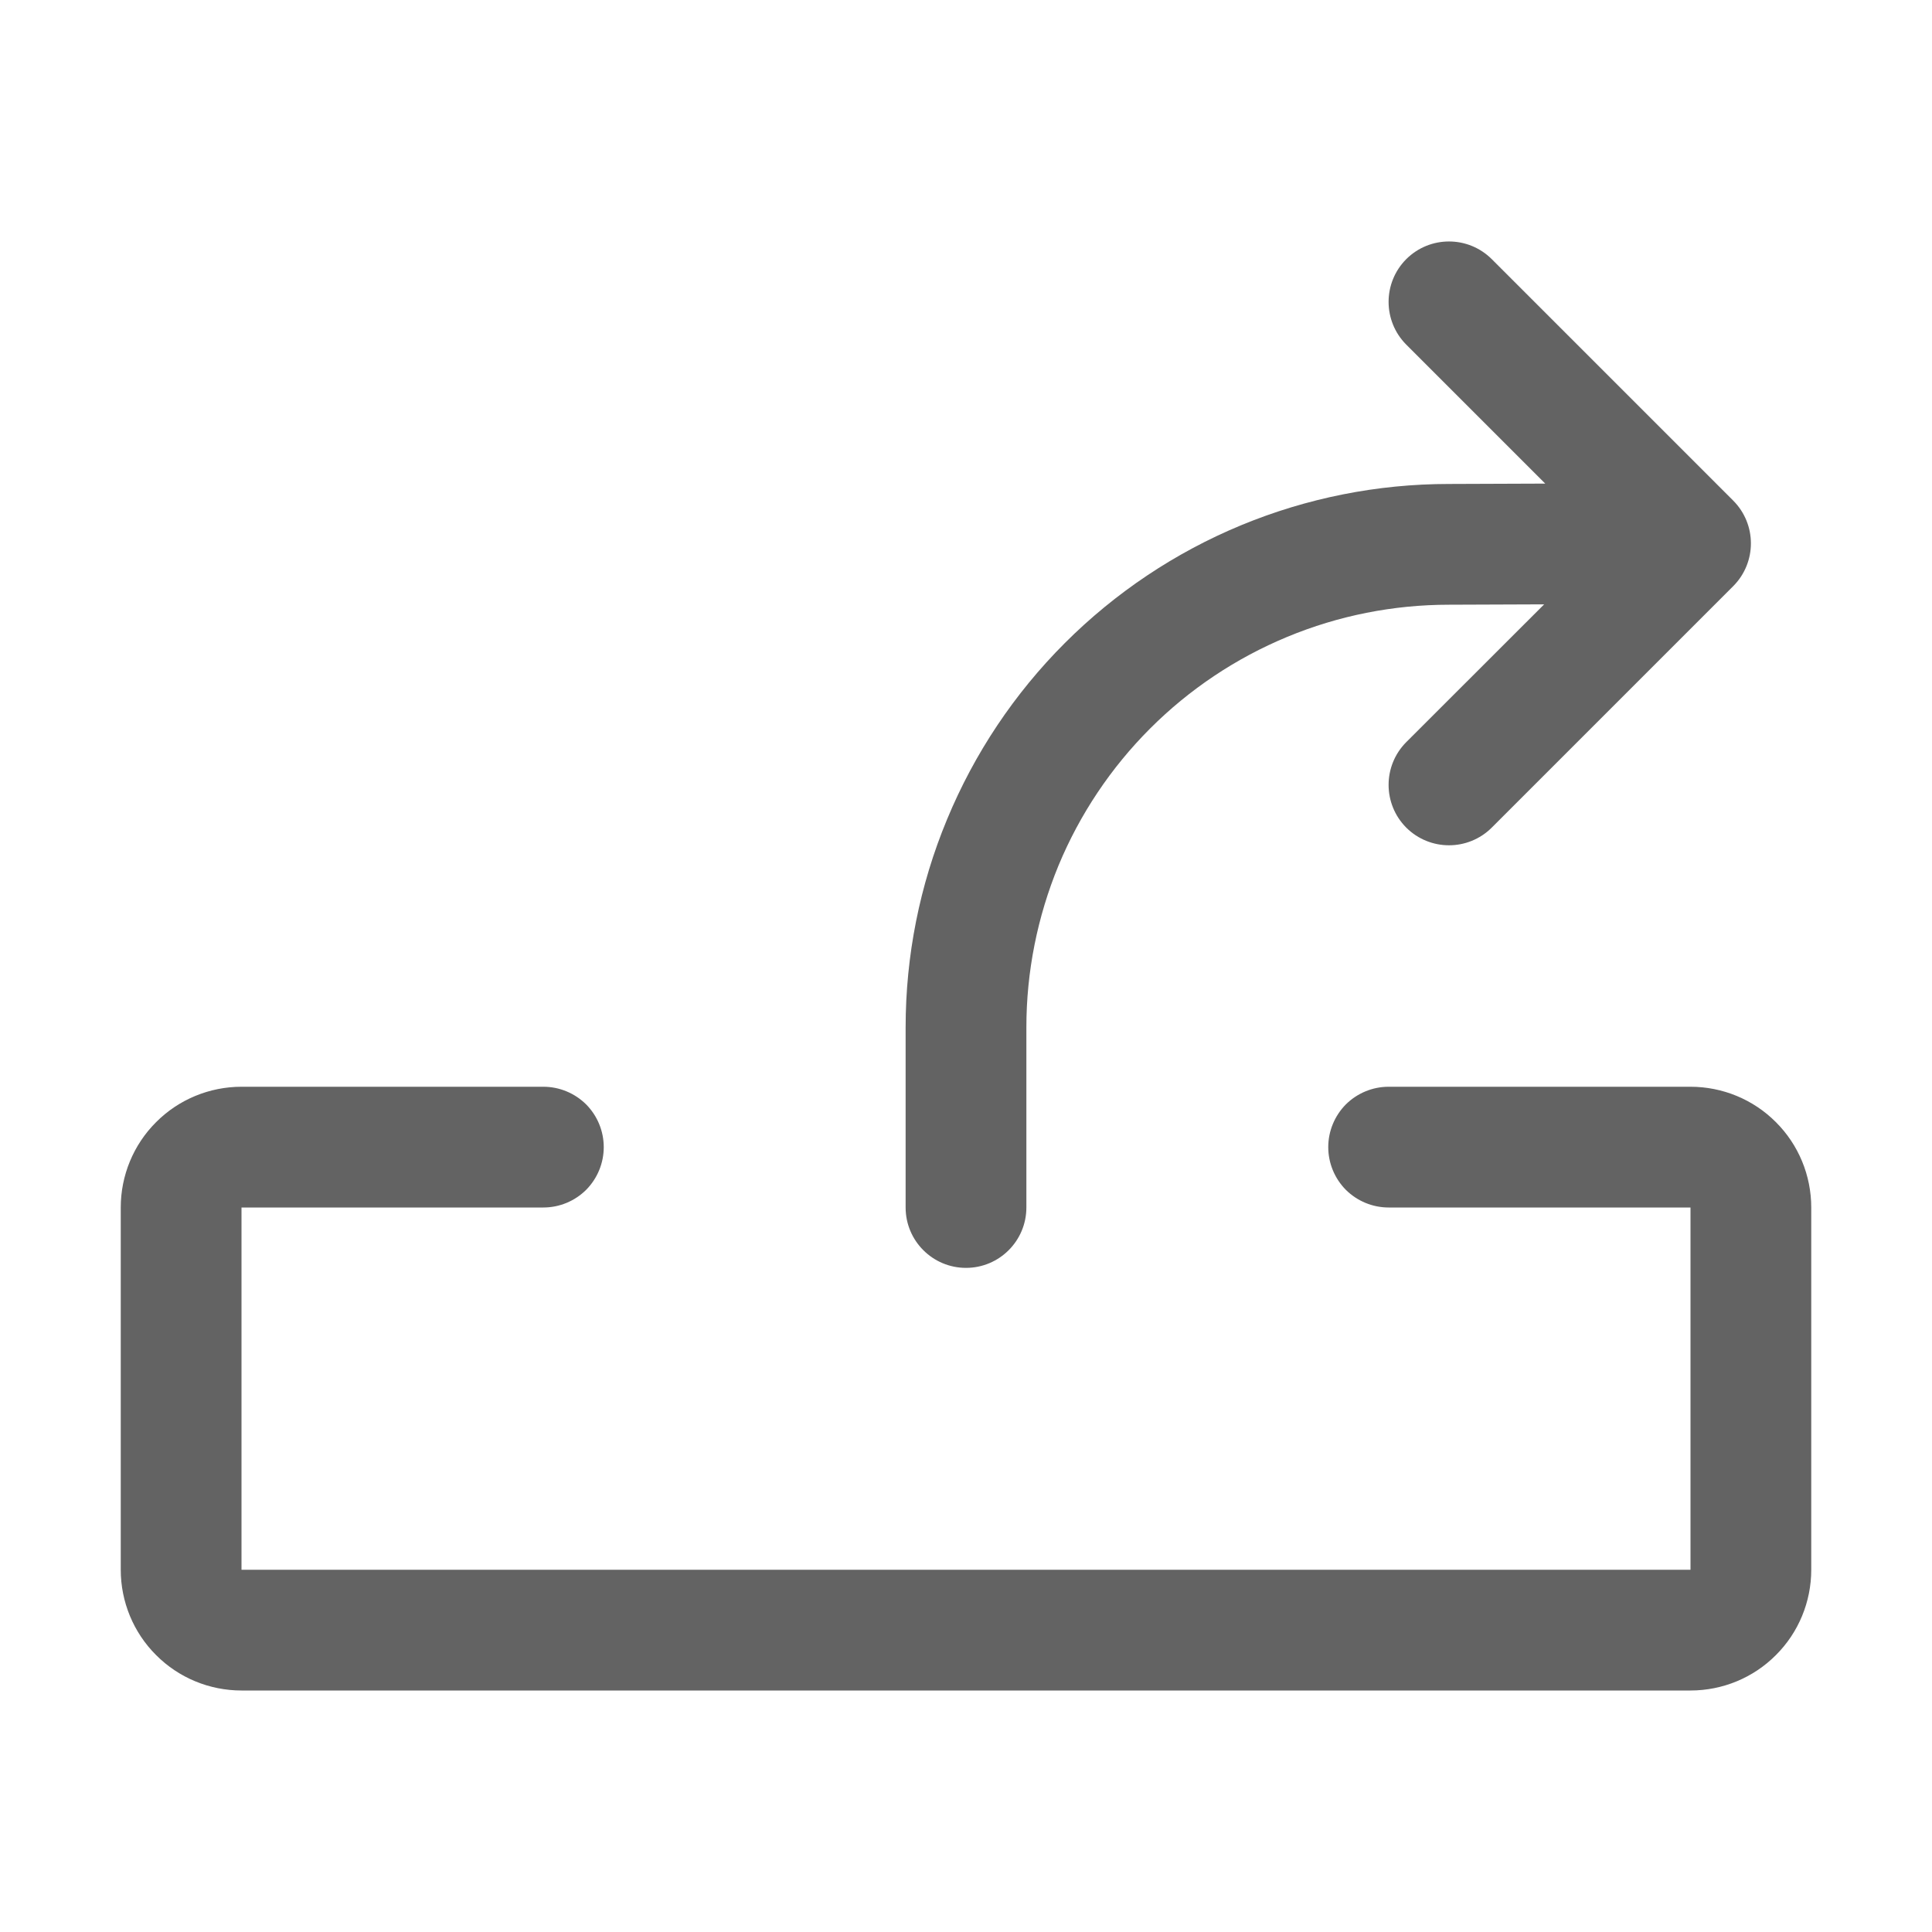
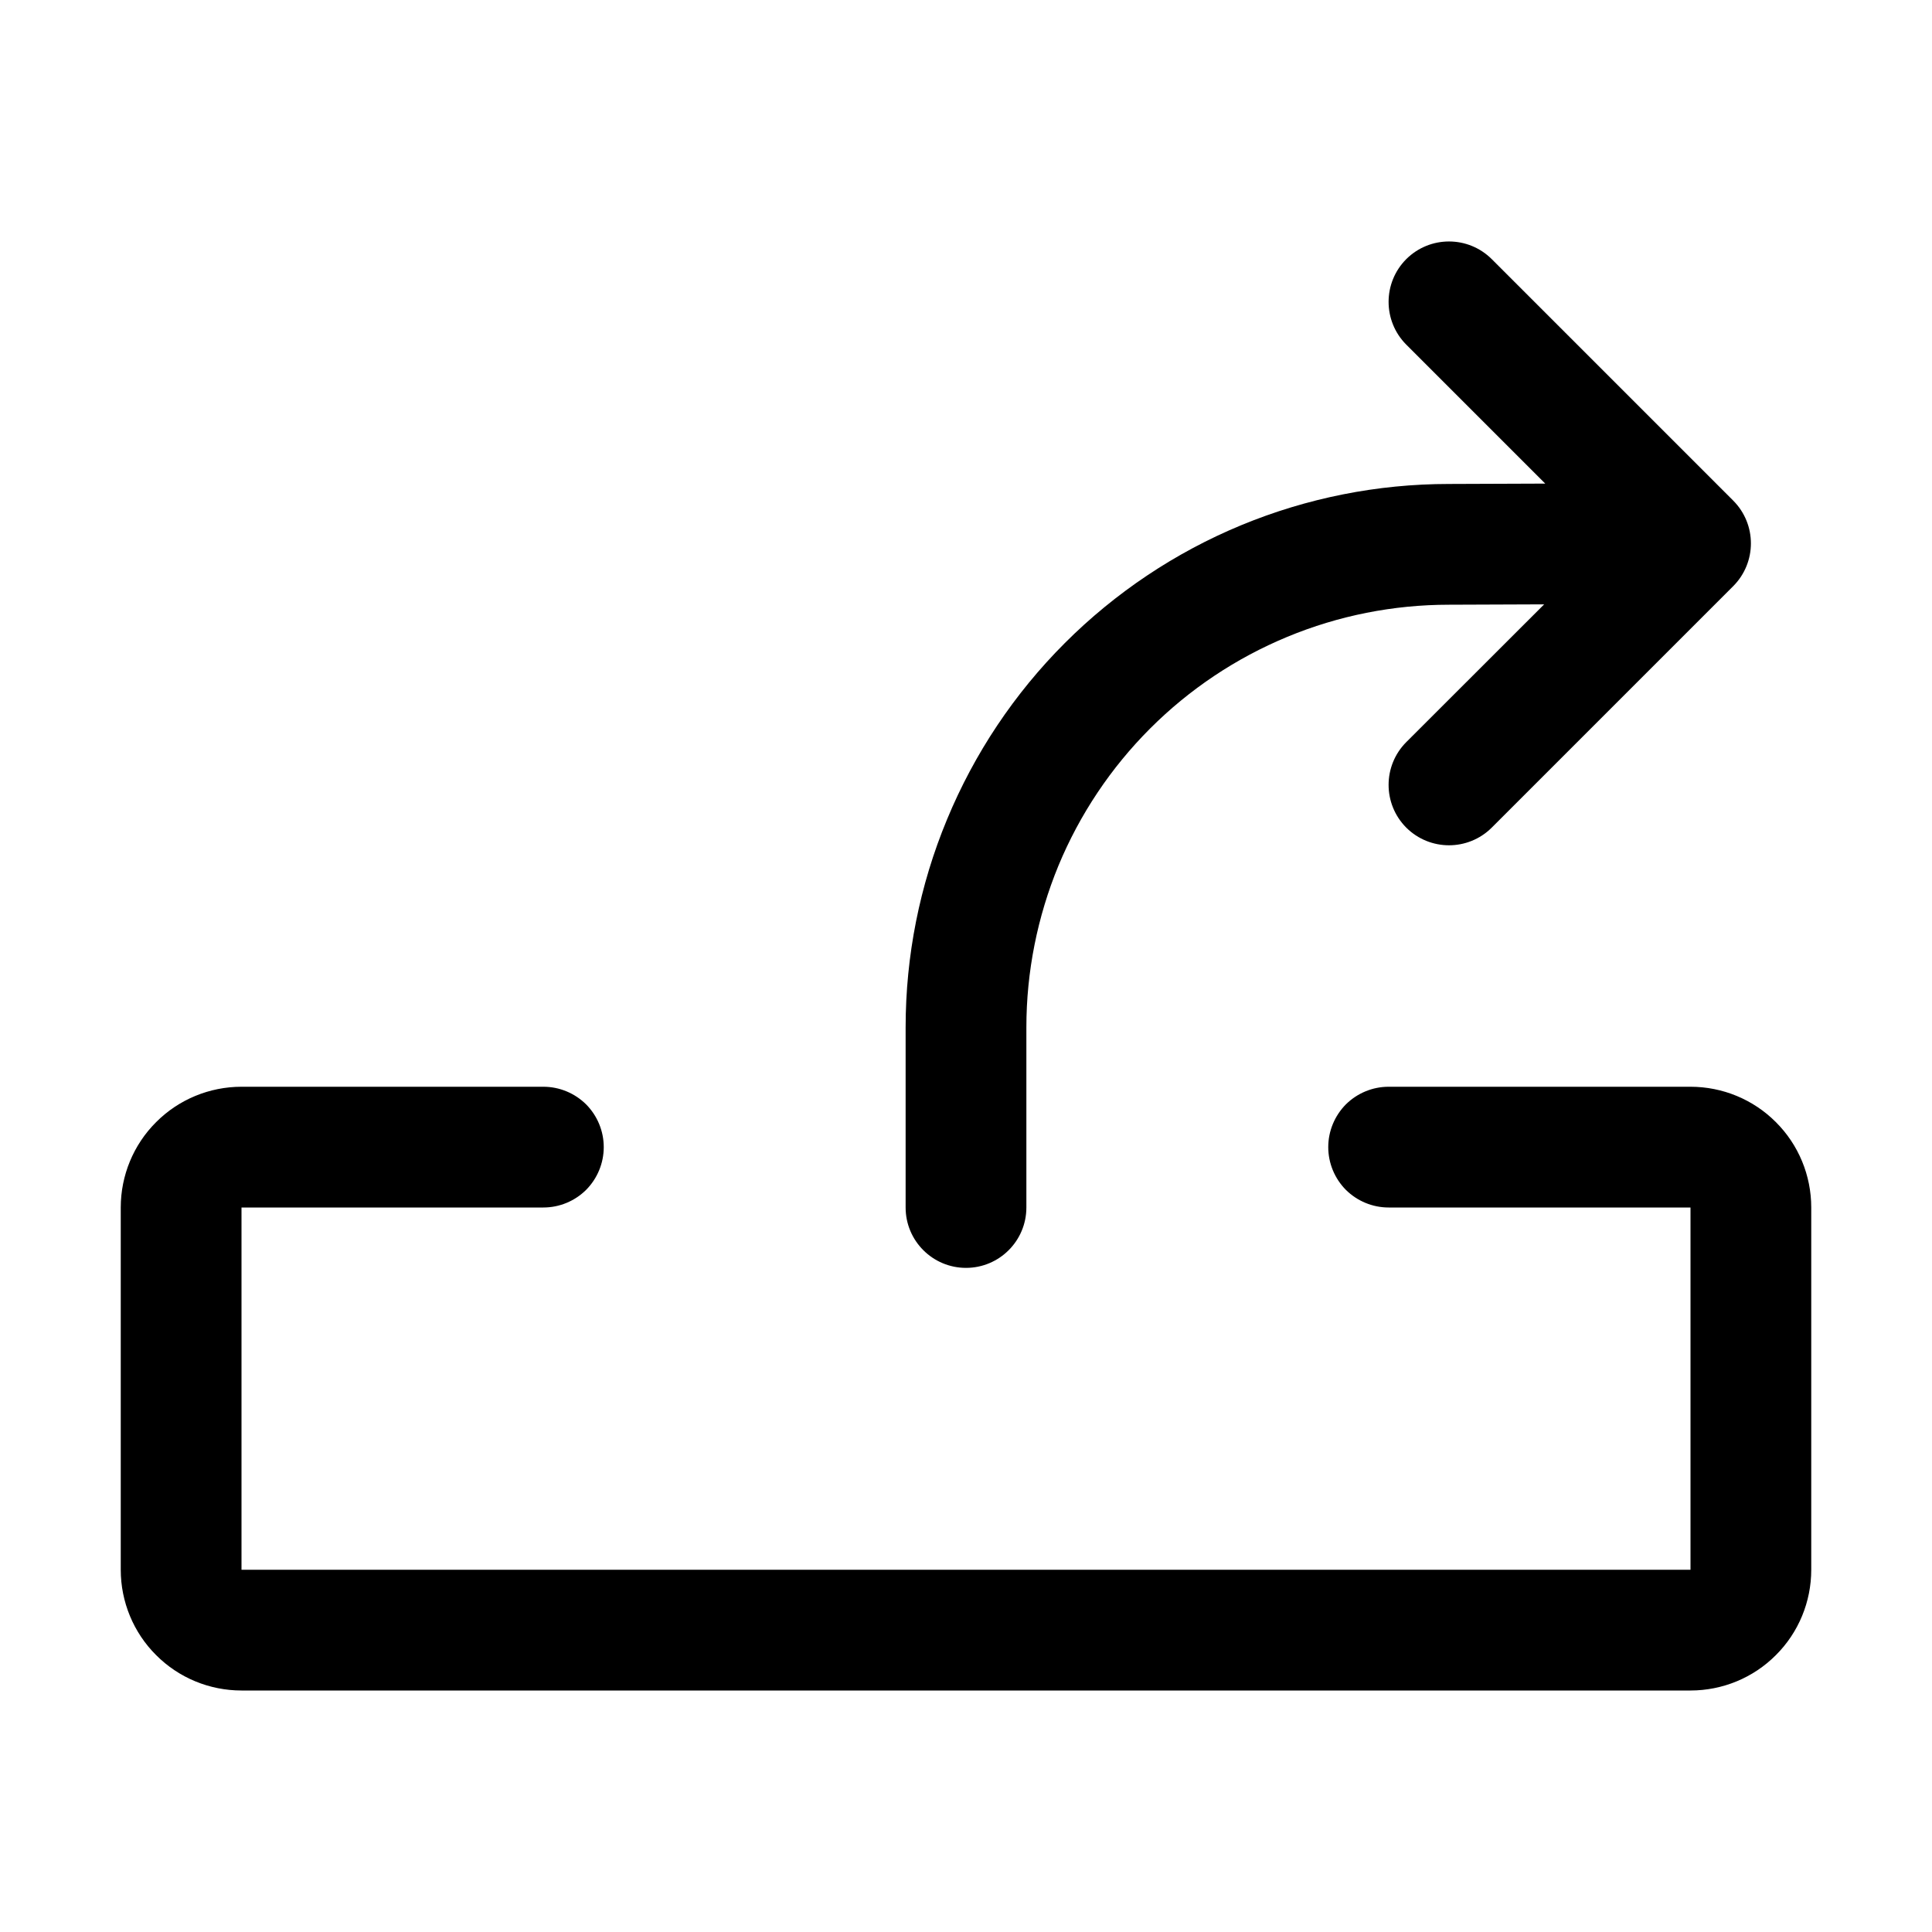
<svg xmlns="http://www.w3.org/2000/svg" width="16" height="16" viewBox="0 0 16 16" fill="none">
-   <path d="M11.646 2.854C11.451 2.658 11.451 2.342 11.646 2.146C11.842 1.951 12.158 1.951 12.354 2.146L14.354 4.146C14.549 4.342 14.549 4.658 14.354 4.854L12.354 6.854C12.158 7.049 11.842 7.049 11.646 6.854C11.451 6.658 11.451 6.342 11.646 6.146L12.788 5.005L12.002 5.008H12C11.54 5.008 11.085 5.098 10.661 5.274C10.236 5.45 9.85 5.708 9.525 6.033C9.2 6.358 8.942 6.744 8.766 7.168C8.591 7.593 8.5 8.048 8.5 8.508V10C8.5 10.276 8.276 10.5 8 10.5C7.724 10.5 7.5 10.276 7.5 10V8.508C7.5 7.917 7.616 7.332 7.843 6.786C8.069 6.24 8.4 5.744 8.818 5.326C9.236 4.908 9.732 4.576 10.278 4.35C10.824 4.124 11.408 4.008 11.999 4.008L12.797 4.005L11.646 2.854Z" fill="#636363" />
-   <path d="M15 13V10C15 9.735 14.895 9.48 14.707 9.293C14.52 9.105 14.265 9 14 9L11.5 9C11.367 9 11.24 9.053 11.146 9.146C11.053 9.24 11 9.367 11 9.5C11 9.633 11.053 9.76 11.146 9.854C11.24 9.947 11.367 10 11.5 10L14 10V13H2V10H4.5C4.633 10 4.76 9.947 4.854 9.854C4.947 9.76 5 9.633 5 9.5C5 9.367 4.947 9.24 4.854 9.146C4.76 9.053 4.633 9 4.5 9H2C1.735 9 1.48 9.105 1.293 9.293C1.105 9.48 1 9.735 1 10V13C1 13.265 1.105 13.52 1.293 13.707C1.48 13.895 1.735 14 2 14H14C14.265 14 14.52 13.895 14.707 13.707C14.895 13.52 15 13.265 15 13Z" fill="#636363" />
+   <path d="M11.646 2.854C11.451 2.658 11.451 2.342 11.646 2.146C11.842 1.951 12.158 1.951 12.354 2.146L14.354 4.146C14.549 4.342 14.549 4.658 14.354 4.854L12.354 6.854C12.158 7.049 11.842 7.049 11.646 6.854C11.451 6.658 11.451 6.342 11.646 6.146L12.788 5.005L12.002 5.008H12C11.54 5.008 11.085 5.098 10.661 5.274C10.236 5.45 9.85 5.708 9.525 6.033C9.2 6.358 8.942 6.744 8.766 7.168C8.591 7.593 8.5 8.048 8.5 8.508V10C8.5 10.276 8.276 10.5 8 10.5C7.724 10.5 7.5 10.276 7.5 10V8.508C7.5 7.917 7.616 7.332 7.843 6.786C8.069 6.24 8.4 5.744 8.818 5.326C9.236 4.908 9.732 4.576 10.278 4.35C10.824 4.124 11.408 4.008 11.999 4.008L12.797 4.005L11.646 2.854Z" fill="currentColor" />
+   <path d="M15 13V10C15 9.735 14.895 9.48 14.707 9.293C14.52 9.105 14.265 9 14 9L11.5 9C11.367 9 11.24 9.053 11.146 9.146C11.053 9.24 11 9.367 11 9.5C11 9.633 11.053 9.76 11.146 9.854C11.24 9.947 11.367 10 11.5 10L14 10V13H2V10H4.5C4.633 10 4.76 9.947 4.854 9.854C4.947 9.76 5 9.633 5 9.5C5 9.367 4.947 9.24 4.854 9.146C4.76 9.053 4.633 9 4.5 9H2C1.735 9 1.48 9.105 1.293 9.293C1.105 9.48 1 9.735 1 10V13C1 13.265 1.105 13.52 1.293 13.707C1.48 13.895 1.735 14 2 14H14C14.265 14 14.52 13.895 14.707 13.707C14.895 13.52 15 13.265 15 13Z" fill="currentColor" />
</svg>
